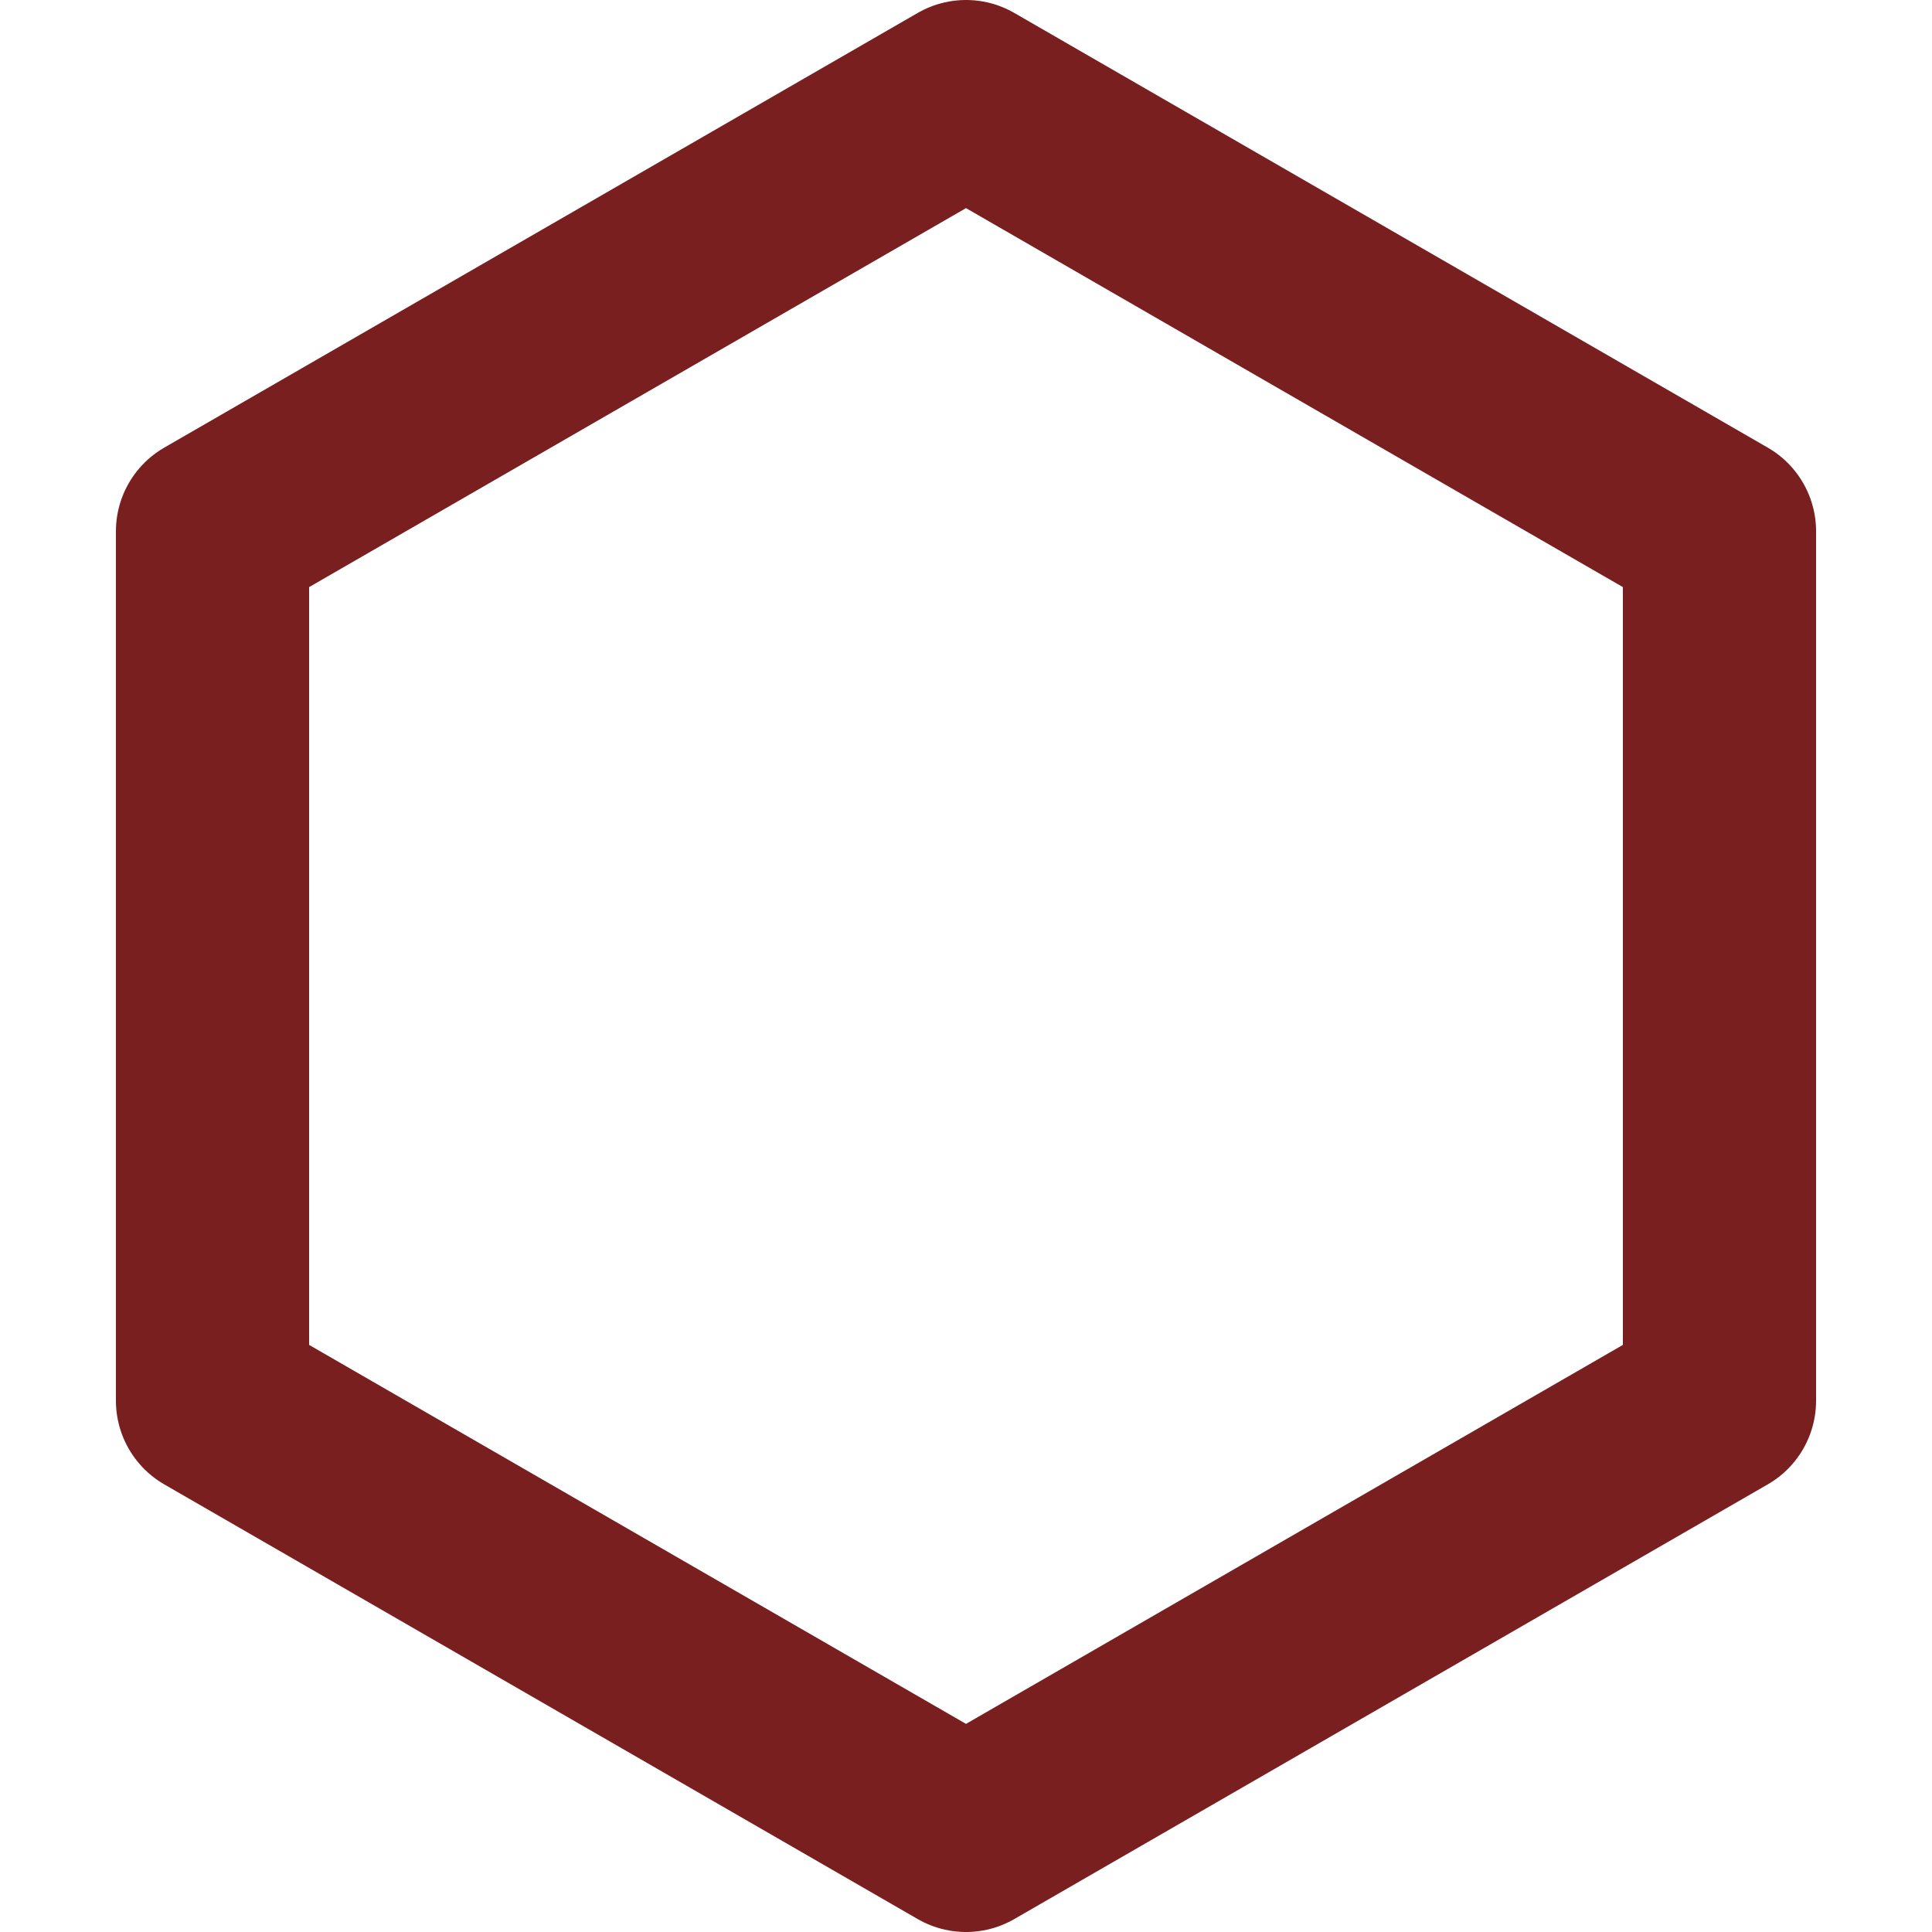
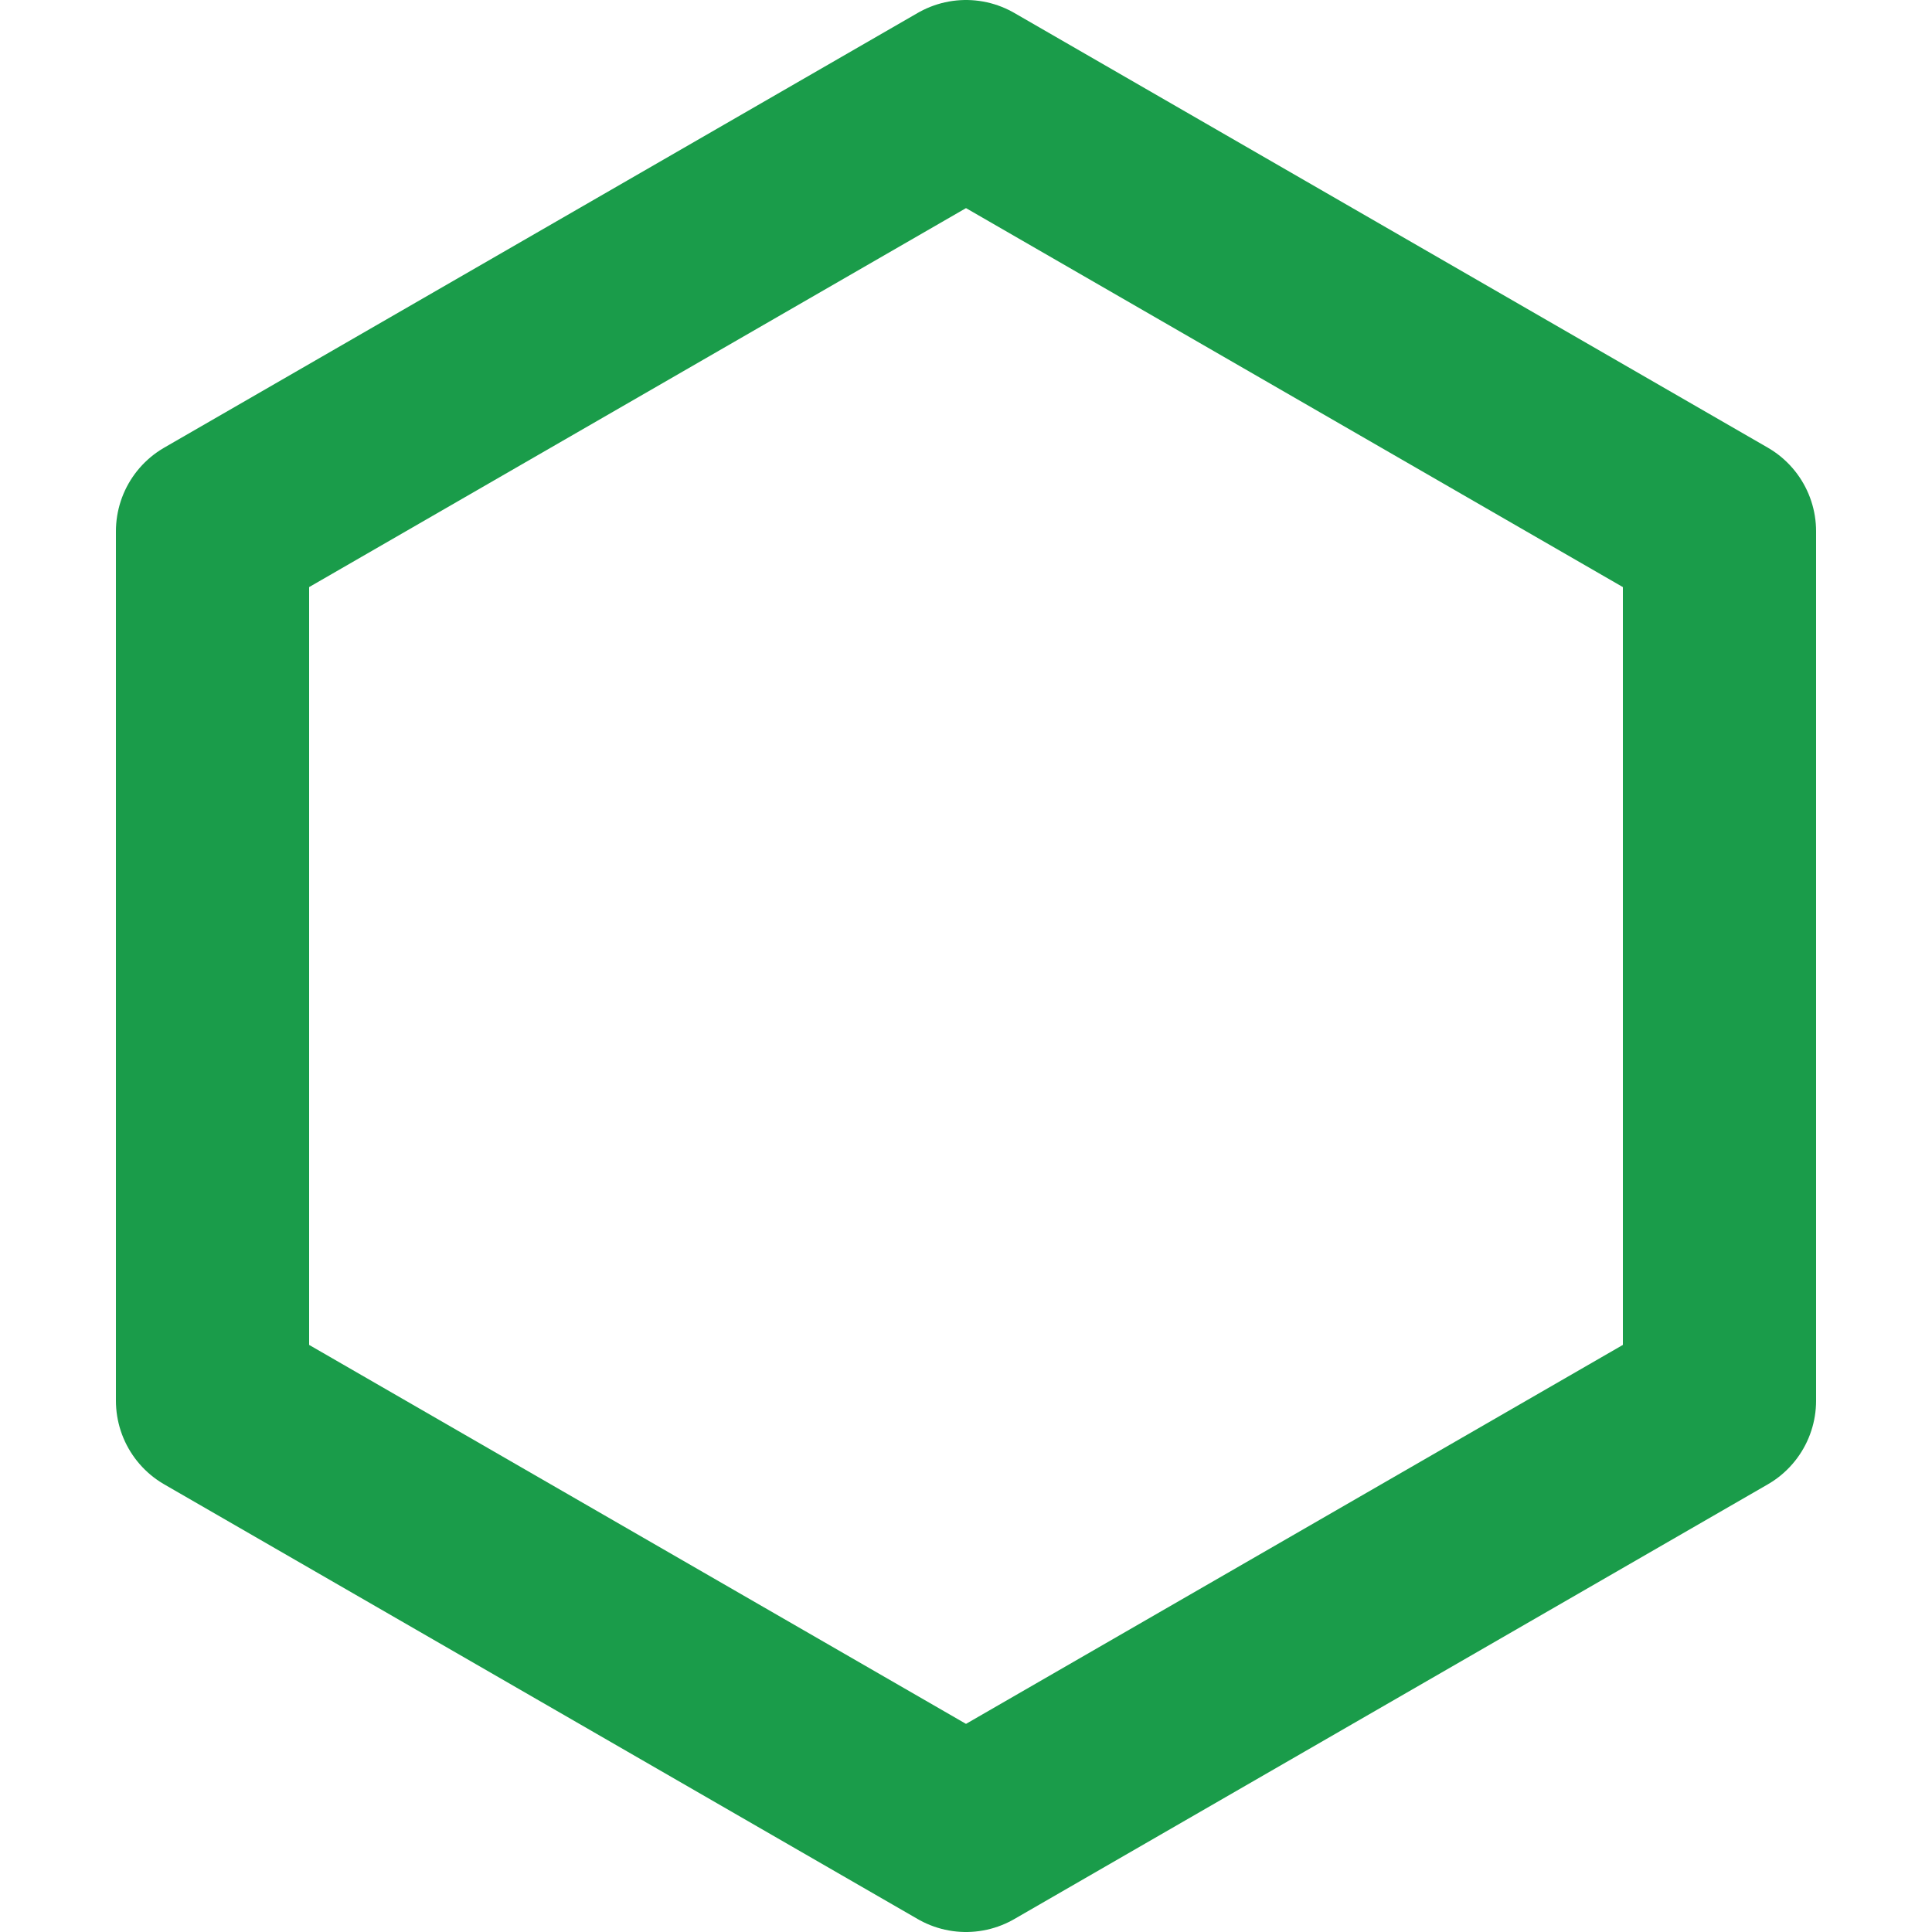
- <svg xmlns="http://www.w3.org/2000/svg" viewBox="0 0 40 40">
-   <style>
-     .mark { stroke: #7a1f1f; }
-     @media (prefers-color-scheme: dark) { .mark { stroke: #22c55e; } }
-   </style>
-   <polygon class="mark" points="20,2 35.6,11 35.6,29 20,38 4.4,29 4.4,11" fill="none" stroke-width="4" stroke-linejoin="round" />
+ <svg xmlns="http://www.w3.org/2000/svg" viewBox="0 0 40 40" width="512" height="512">
+   <polygon points="20,2 35.6,11 35.6,29 20,38 4.4,29 4.4,11" fill="none" stroke="#1a9c4a" stroke-width="4" stroke-linejoin="round" />
</svg>
